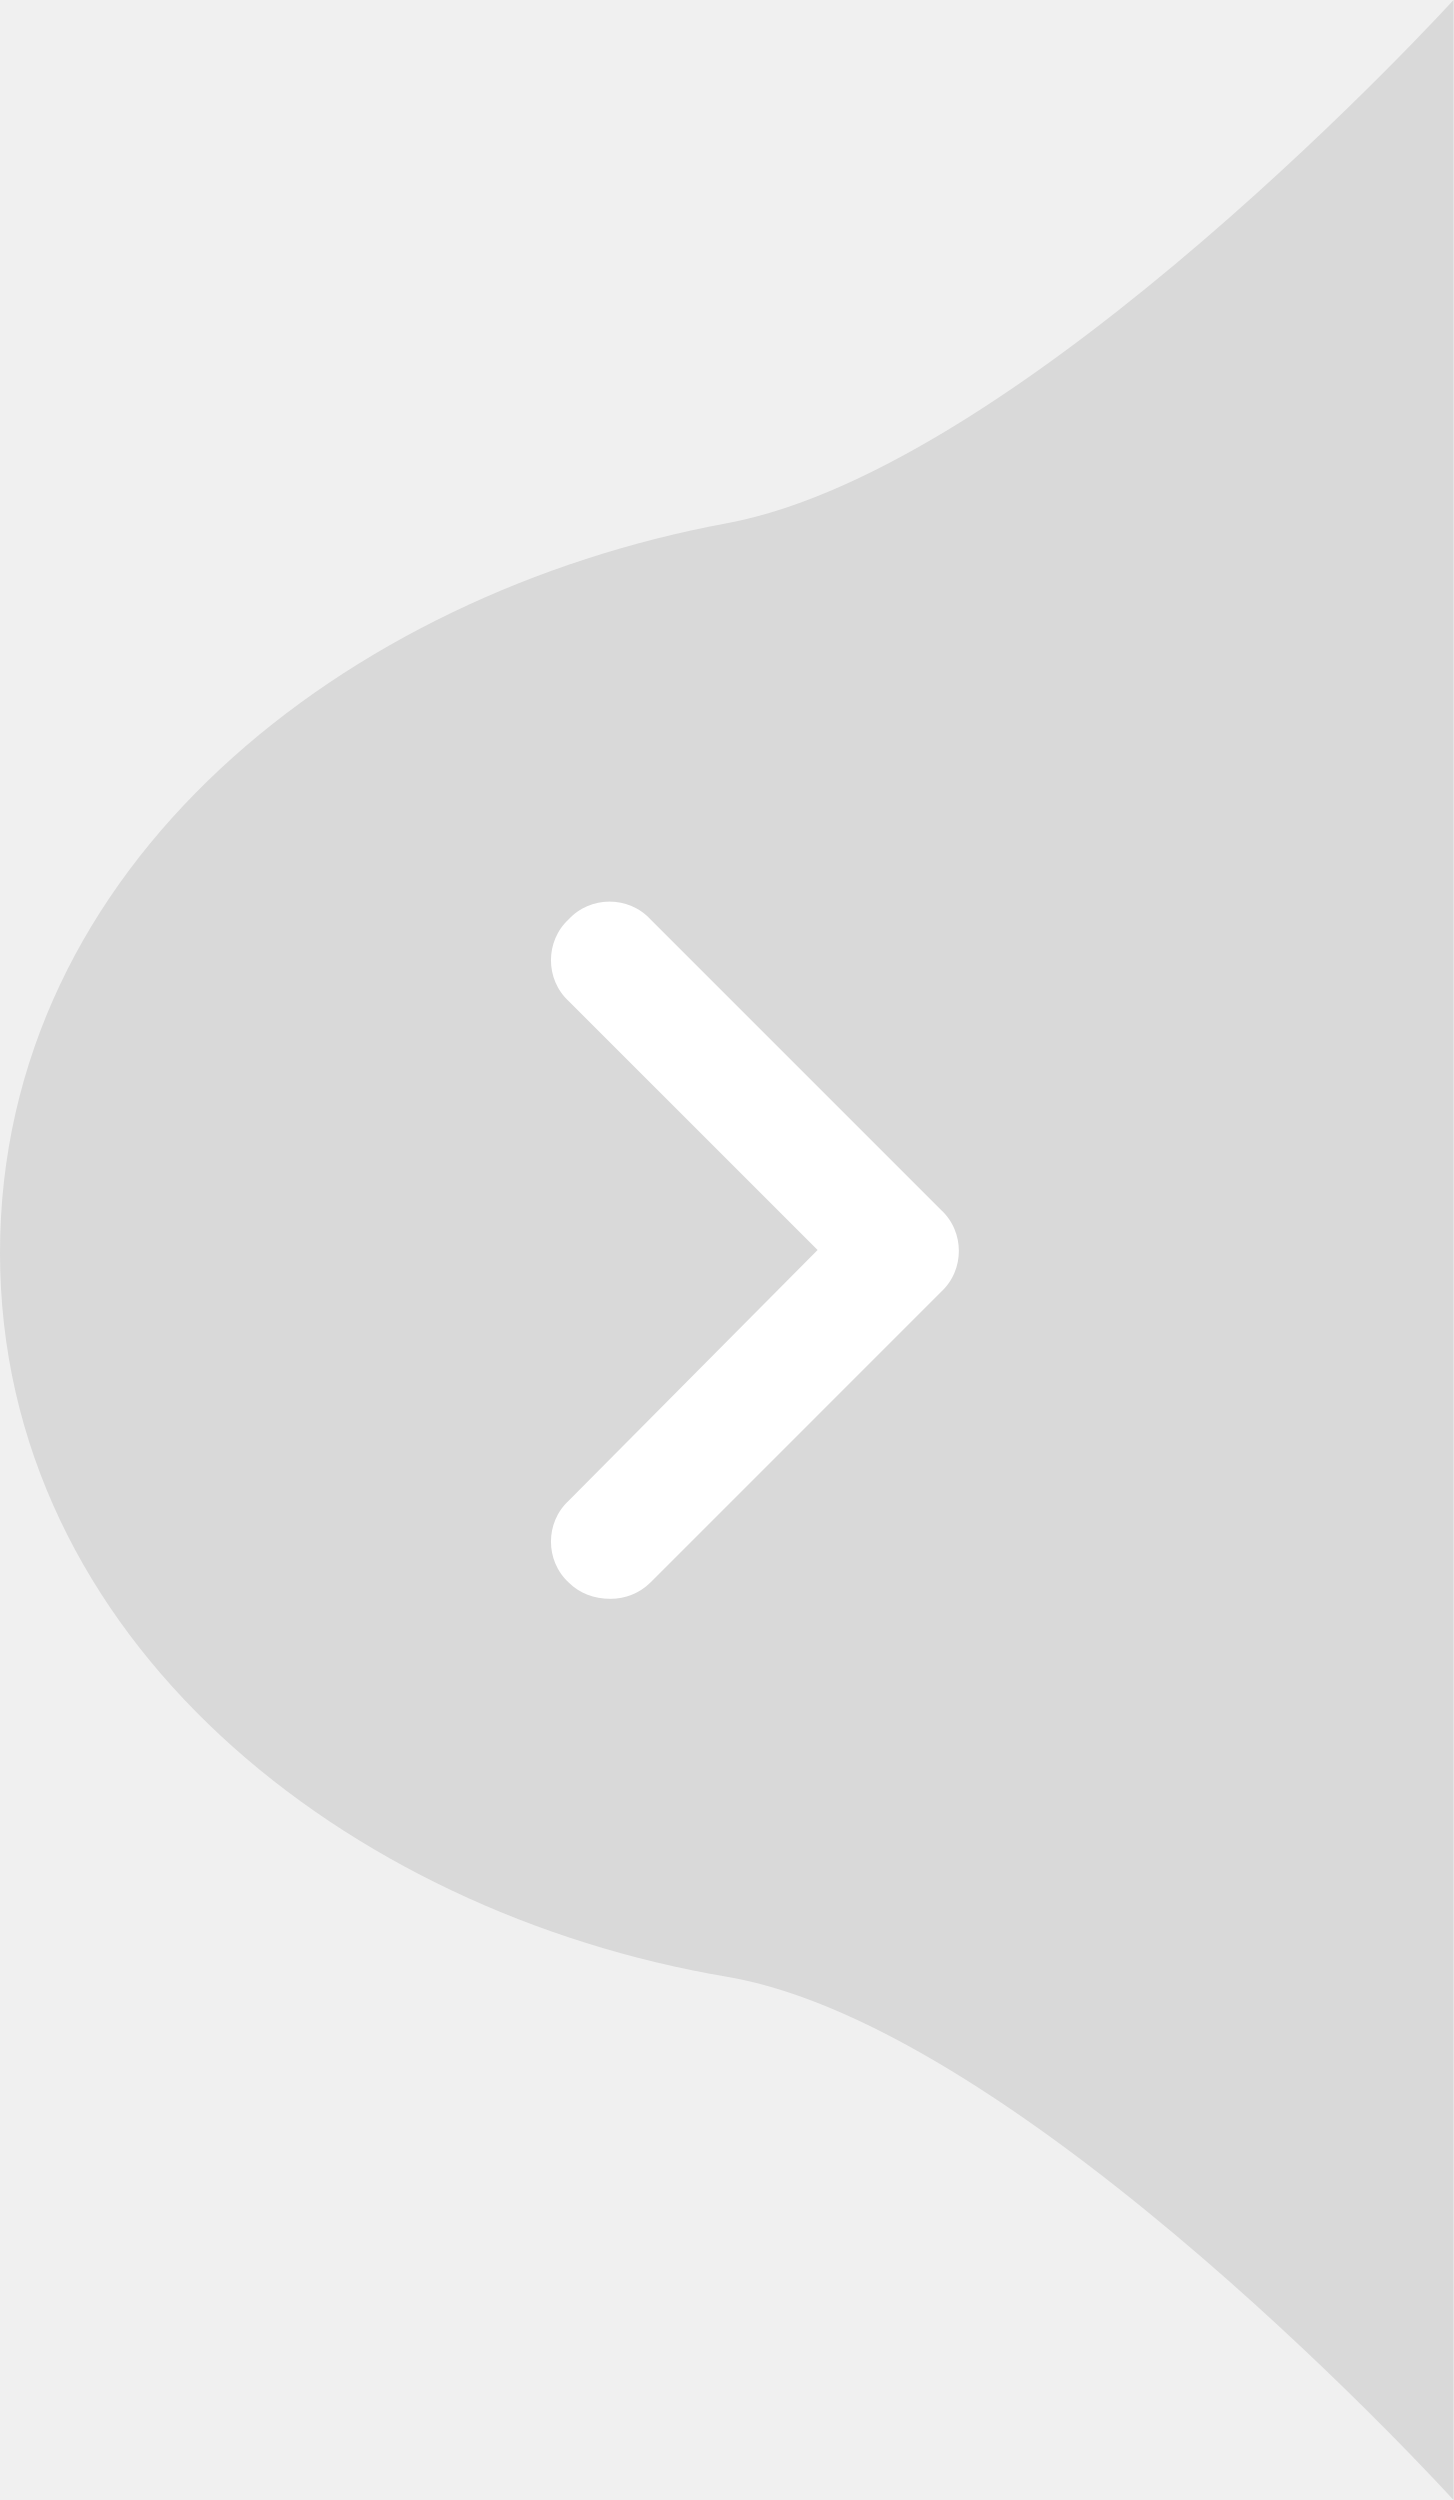
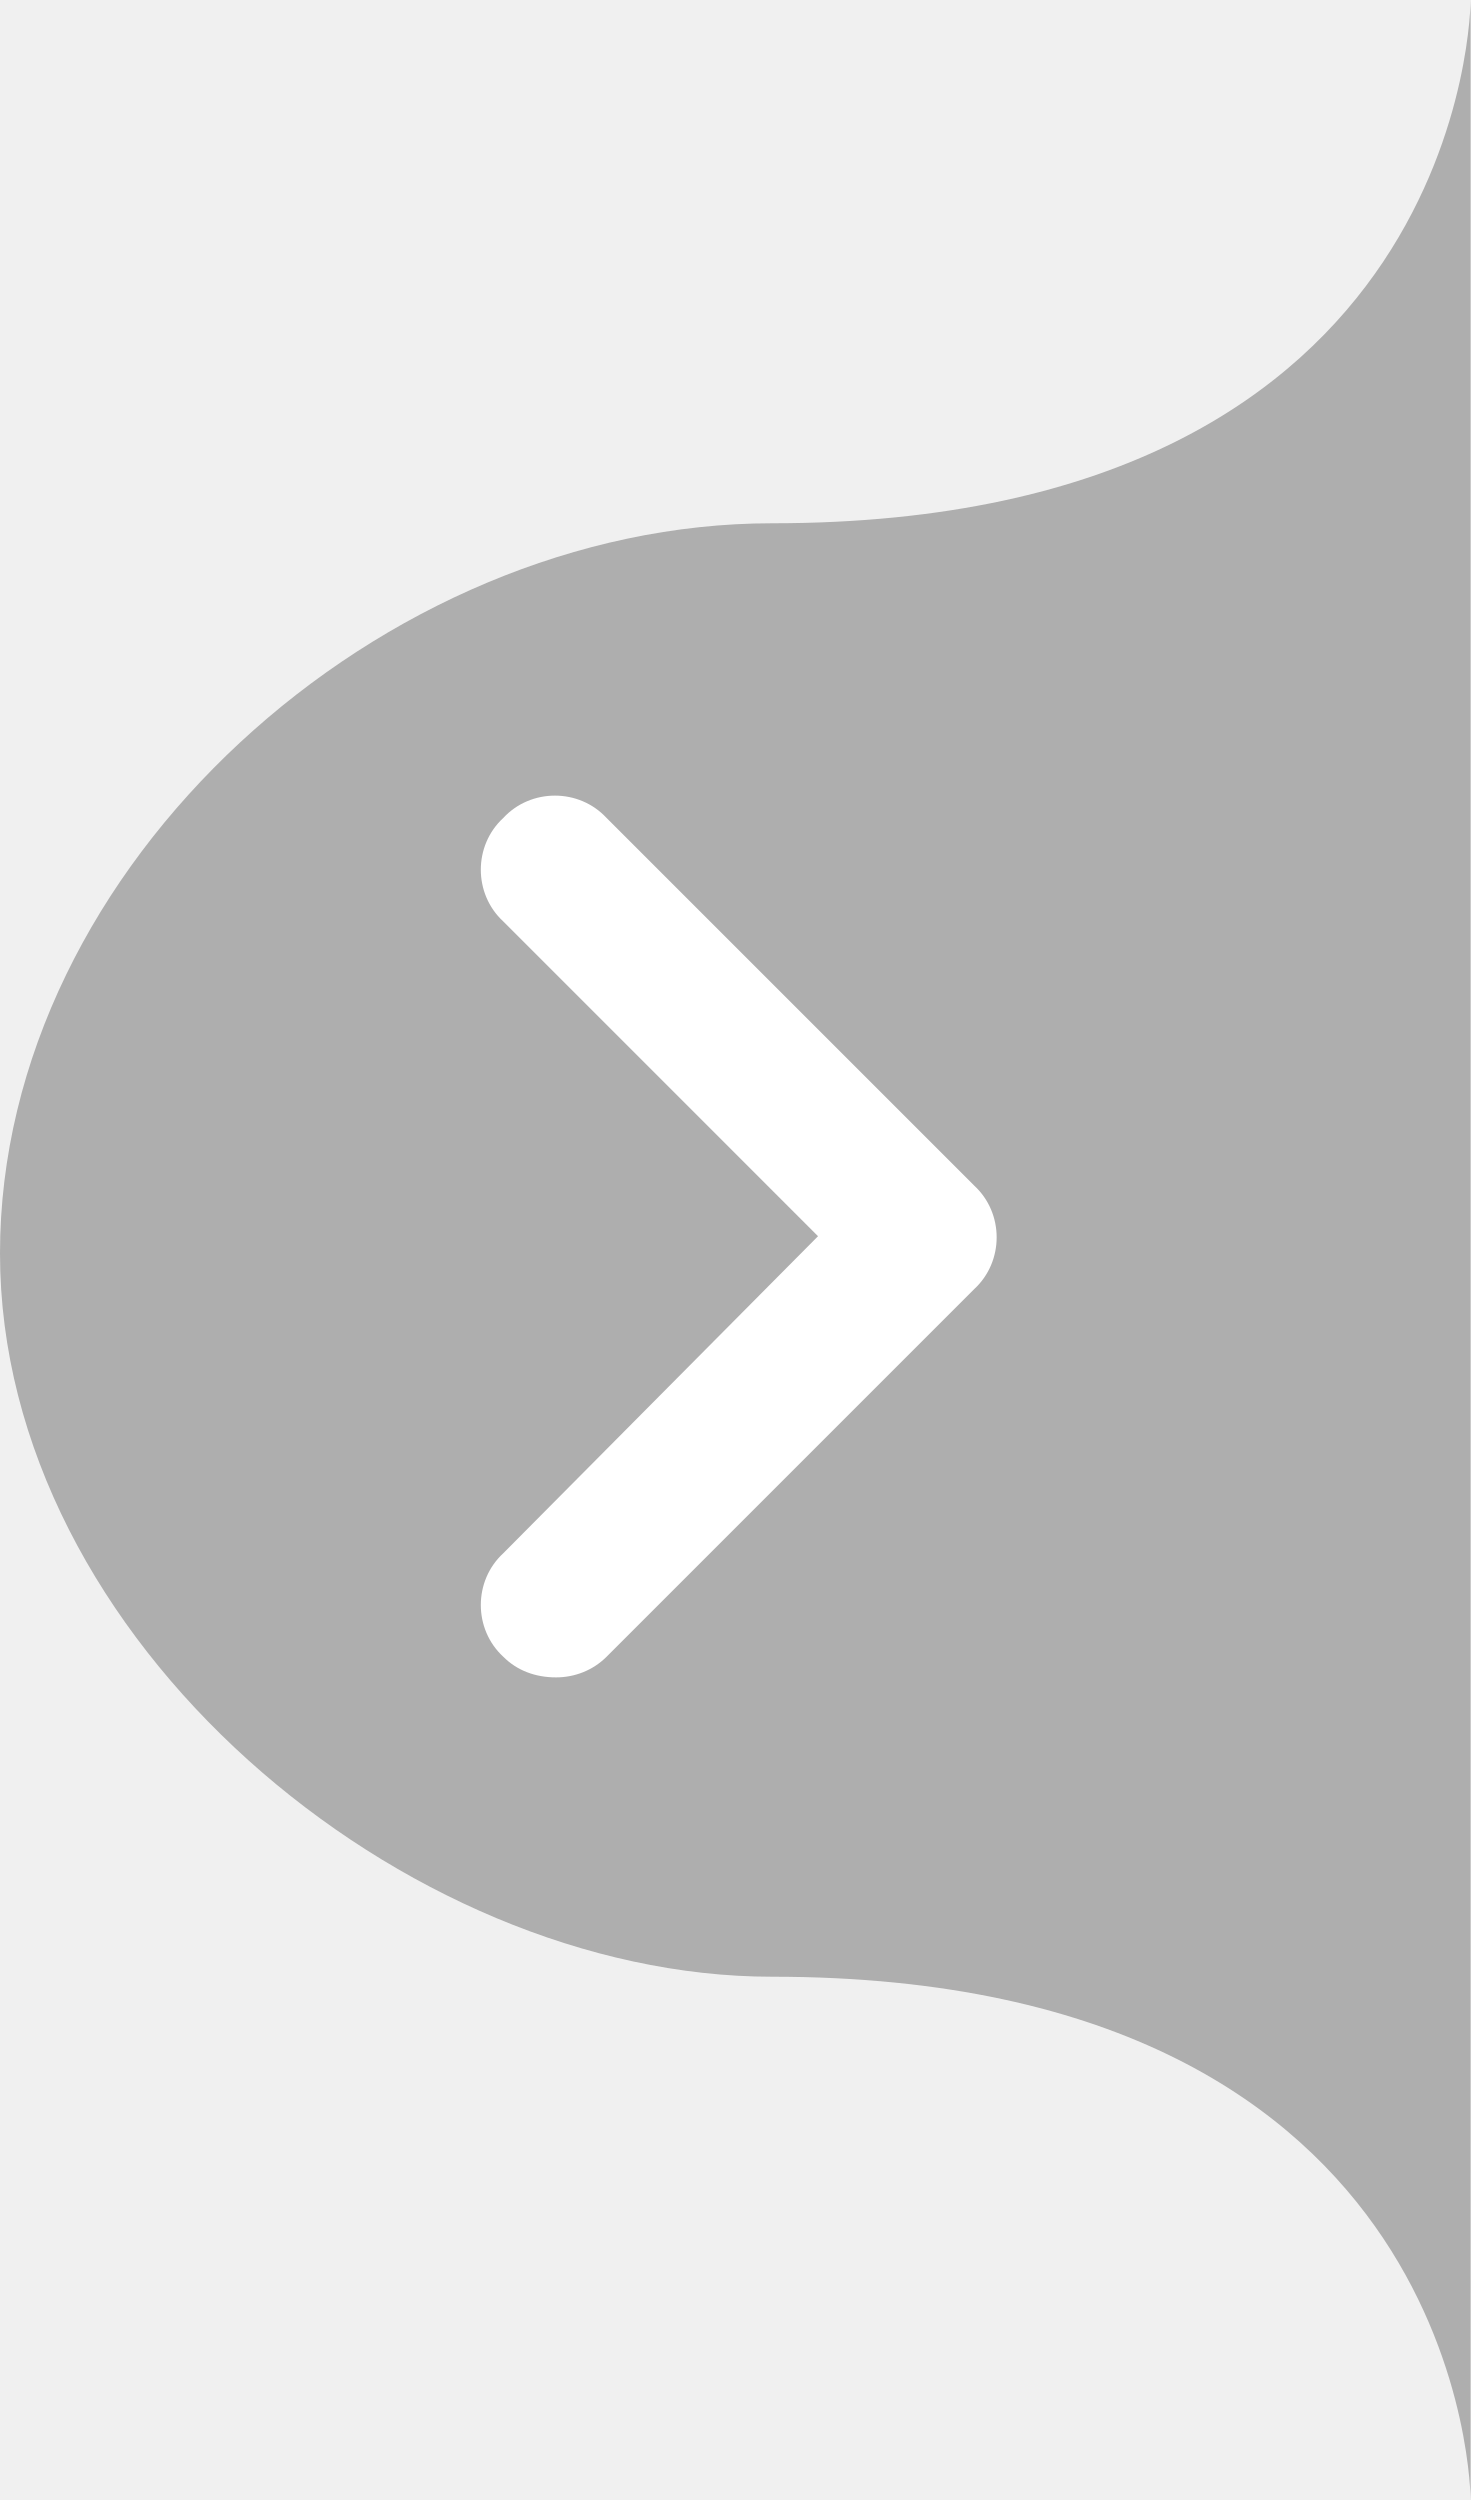
- <svg xmlns="http://www.w3.org/2000/svg" width="50" height="86" viewBox="0 0 50 86" fill="none">
-   <path d="M0 43.095C0 29.74 11.868 20.432 25 18V18C35.339 16.085 50 0 50 0V86C50 86 35.231 69.73 25 68V68C11.89 65.784 0 56.391 0 43.095V43.095Z" fill="#D9D9D9" />
-   <path d="M21 55C20.438 55 19.938 54.812 19.562 54.438C18.75 53.688 18.75 52.375 19.562 51.625L28.125 43L19.562 34.438C18.75 33.688 18.75 32.375 19.562 31.625C20.312 30.812 21.625 30.812 22.375 31.625L32.375 41.625C33.188 42.375 33.188 43.688 32.375 44.438L22.375 54.438C22 54.812 21.5 55 21 55Z" fill="white" />
+ <svg xmlns="http://www.w3.org/2000/svg" width="40" height="68" viewBox="0 0 40 68" fill="none">
+   <path d="M0 34.093C0 23.509 10.416 14.233 21 14.233C40 14.233 40 0 40 0V68C40 68 40 53.767 21 53.767C21.124 53.767 20.878 53.767 21 53.767C11 53.767 0 44.611 0 34.093Z" fill="#AEAEAE" />
+   <path d="M15.125 45.625C14.562 45.625 14.062 45.438 13.688 45.062C12.875 44.312 12.875 43 13.688 42.25L22.25 33.625L13.688 25.062C12.875 24.312 12.875 23 13.688 22.25C14.438 21.438 15.75 21.438 16.5 22.25L26.5 32.25C27.312 33 27.312 34.312 26.5 35.062L16.5 45.062C16.125 45.438 15.625 45.625 15.125 45.625Z" fill="white" />
</svg>
